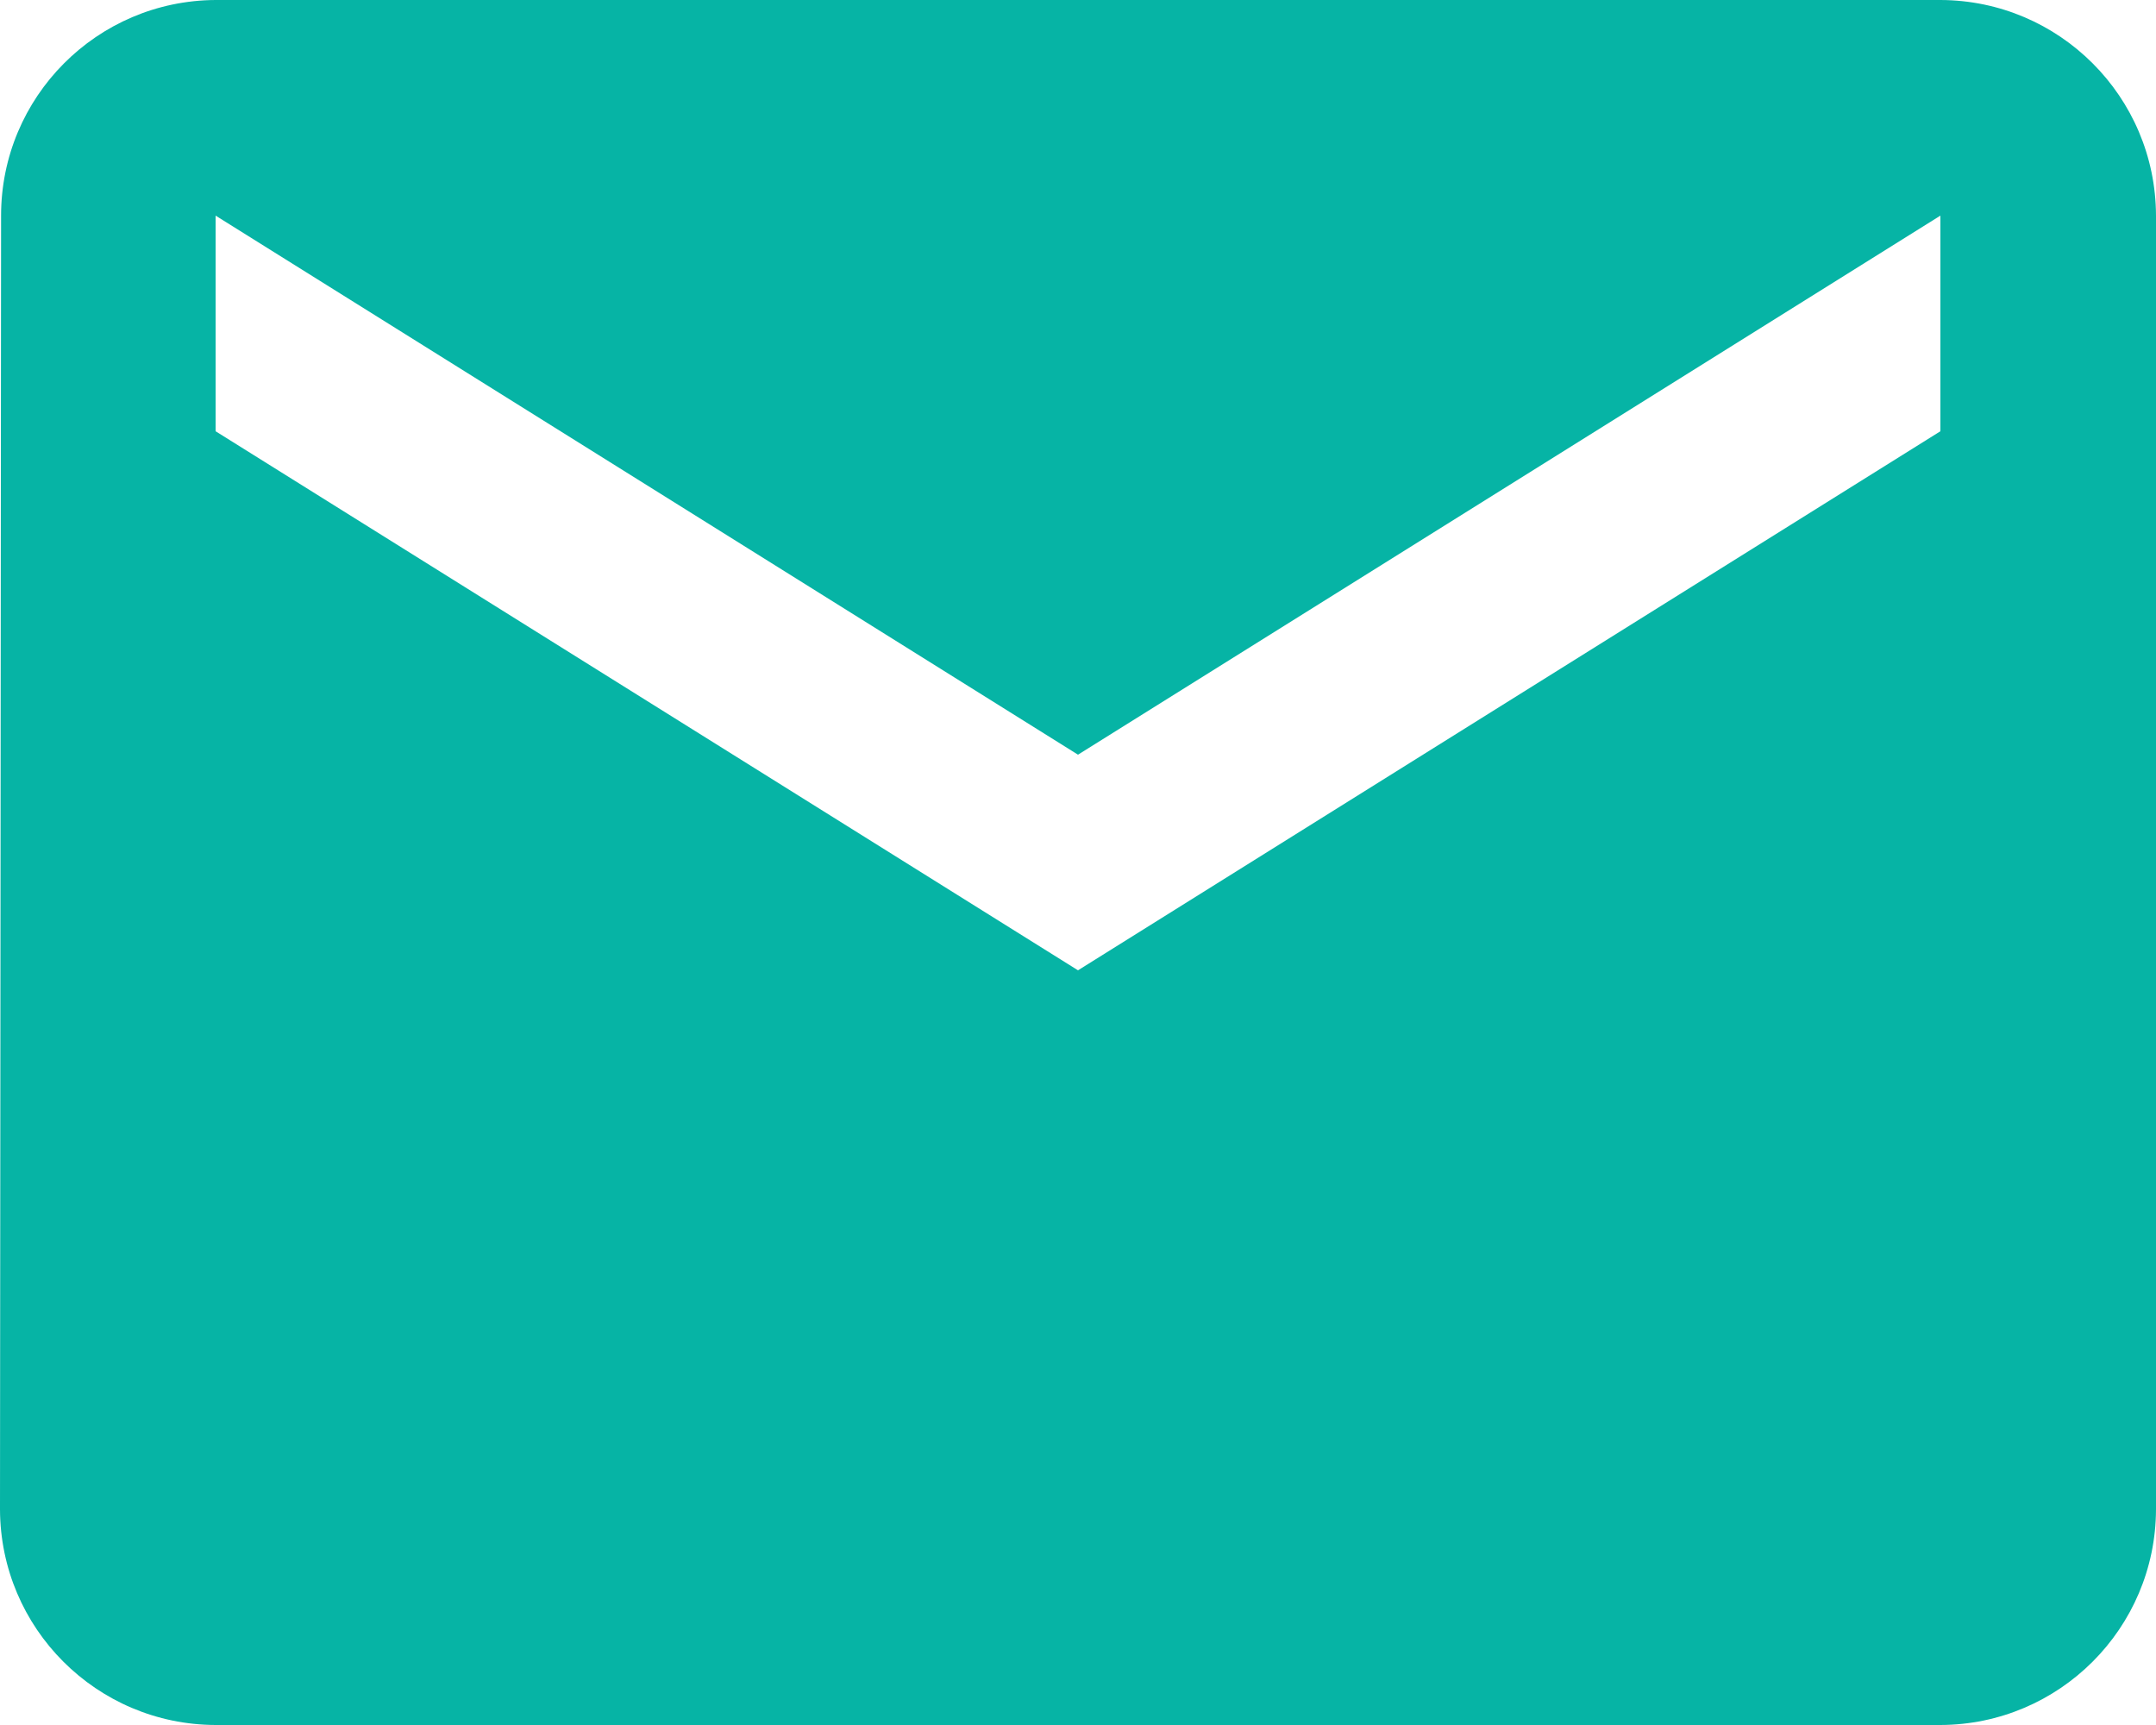
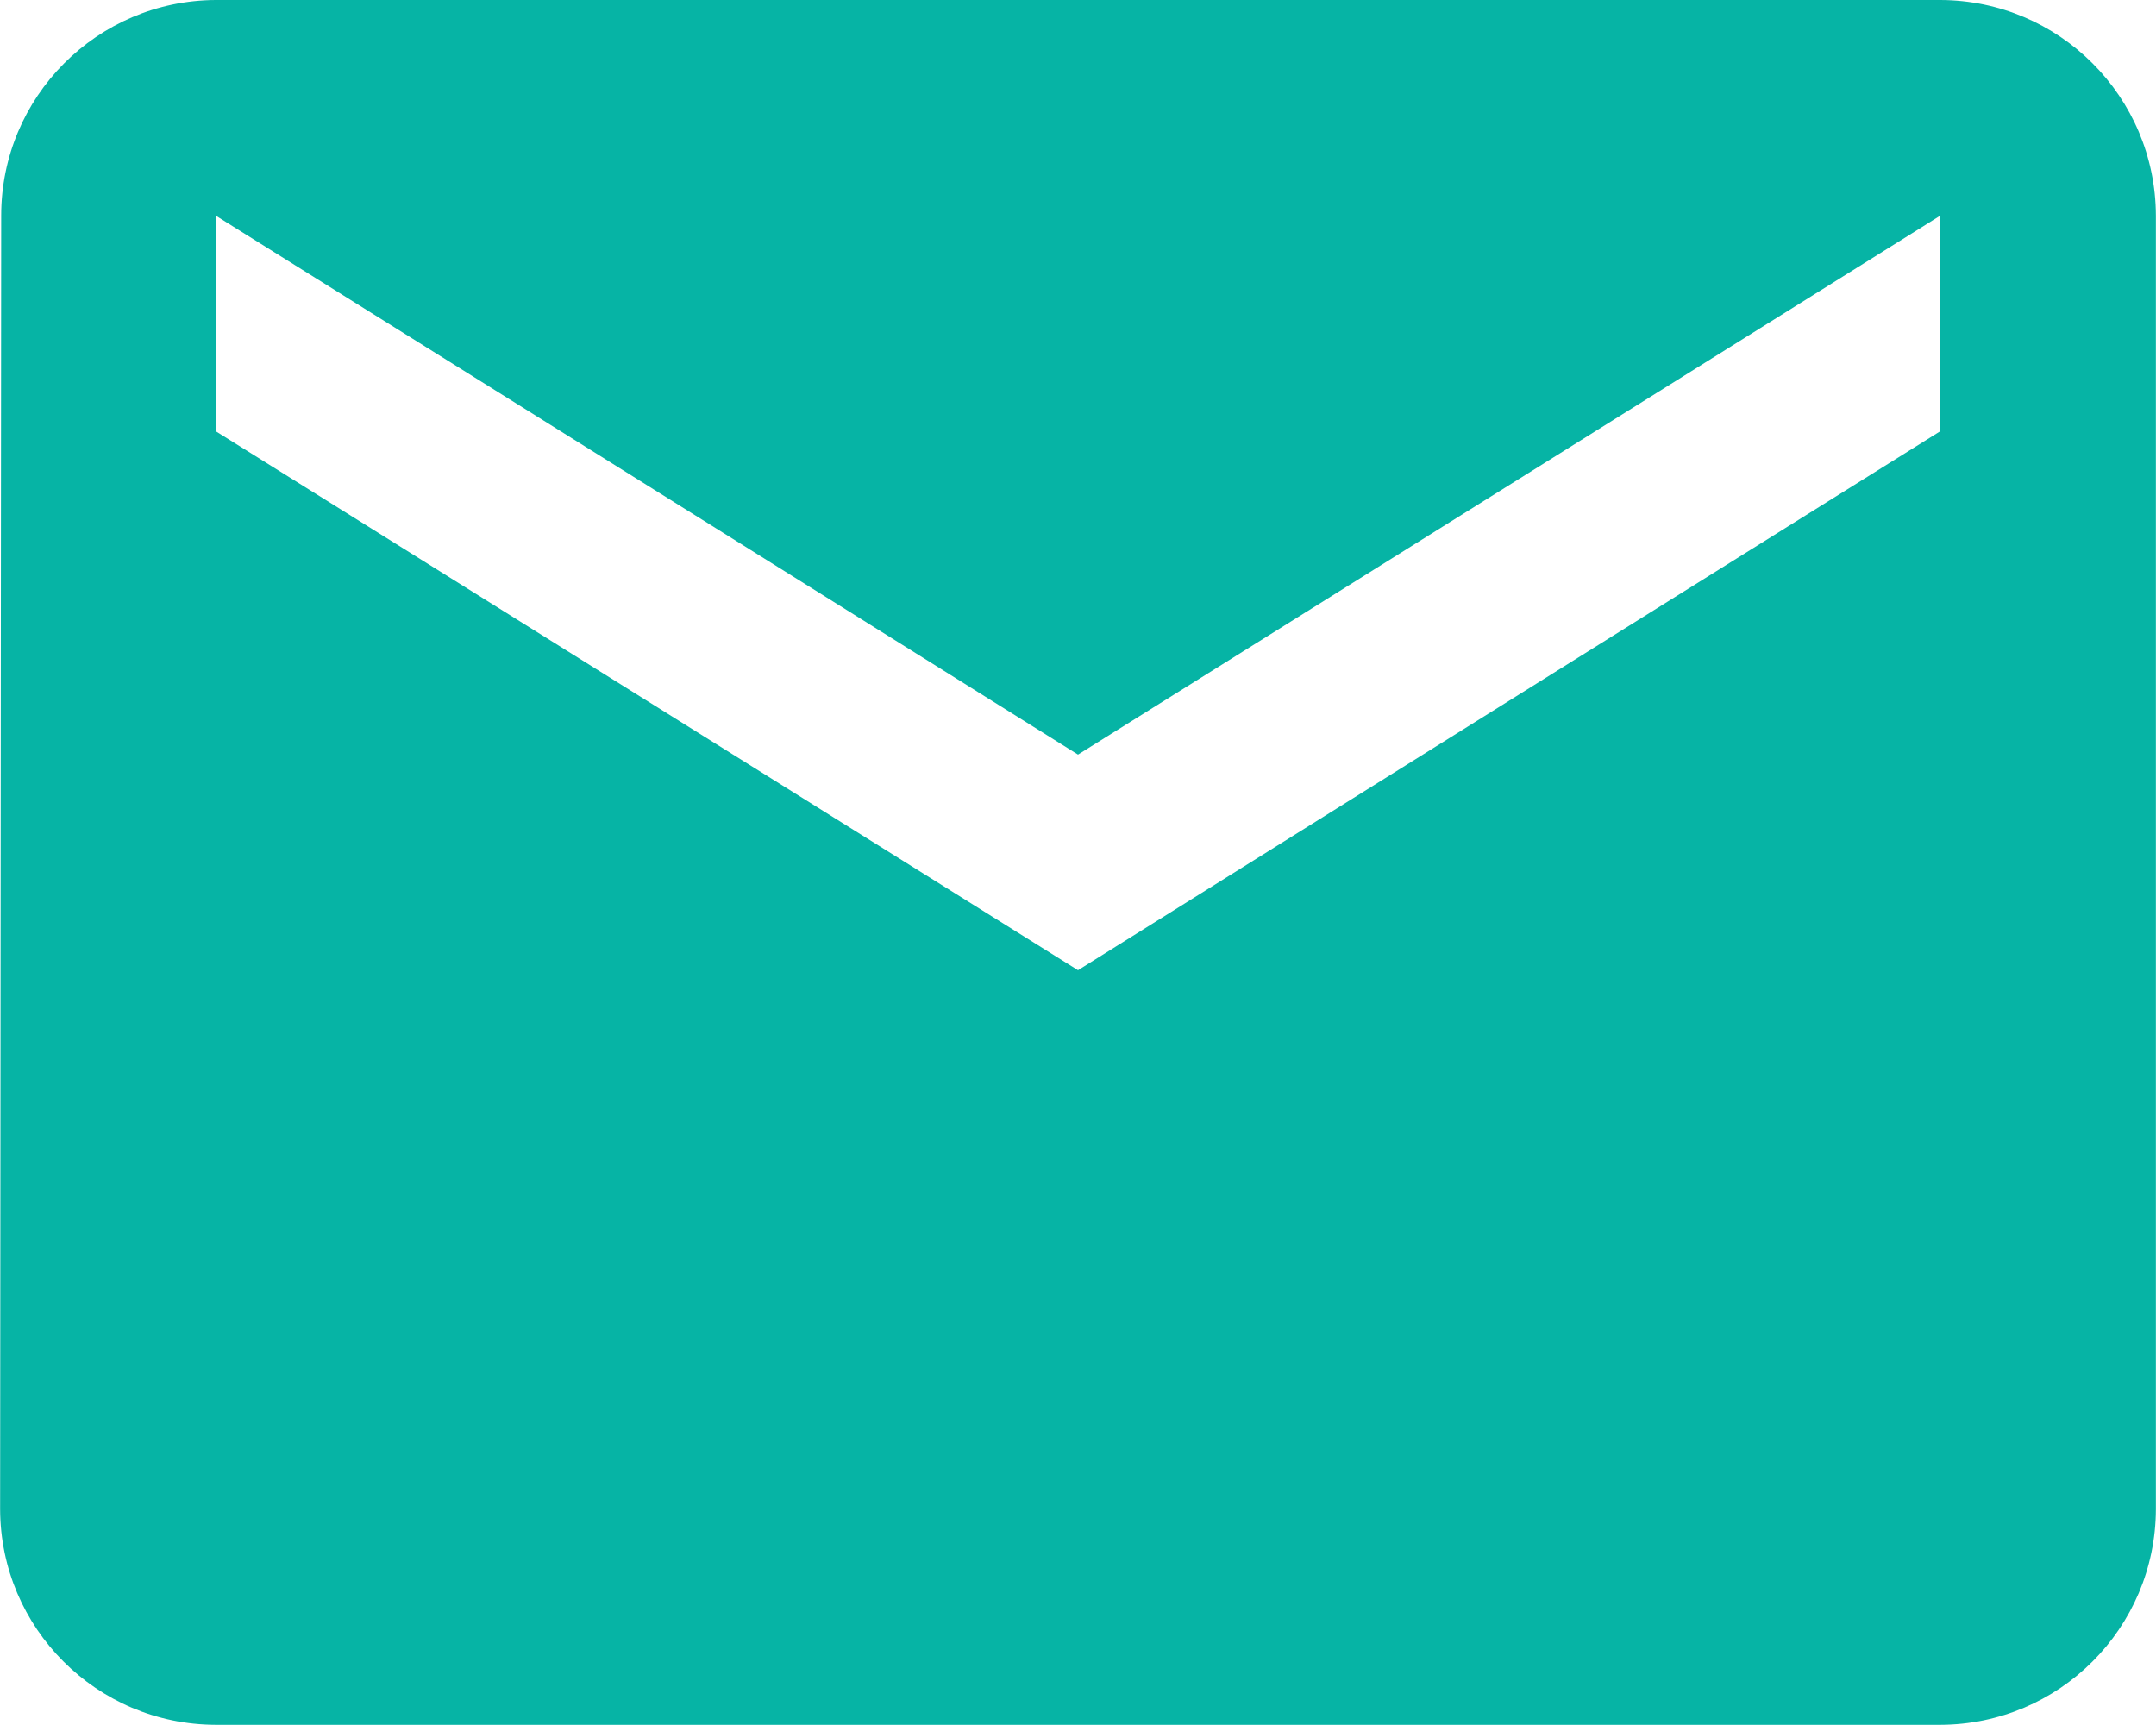
- <svg xmlns="http://www.w3.org/2000/svg" width="36" height="28.8" viewBox="0 0 36 28.8">
+ <svg xmlns="http://www.w3.org/2000/svg" width="23.04" height="18.43" viewBox="0 0 36 28.8">
  <path id="email" d="M35.4,6H6.6A3.6,3.6,0,0,0,3.018,9.6L3,31.2a3.611,3.611,0,0,0,3.6,3.6H35.4A3.611,3.611,0,0,0,39,31.2V9.6A3.611,3.611,0,0,0,35.4,6Zm0,7.2L21,22.2l-14.4-9V9.6l14.4,9,14.4-9Z" transform="translate(-3 -6)" fill="#06b4a5" />
</svg>
